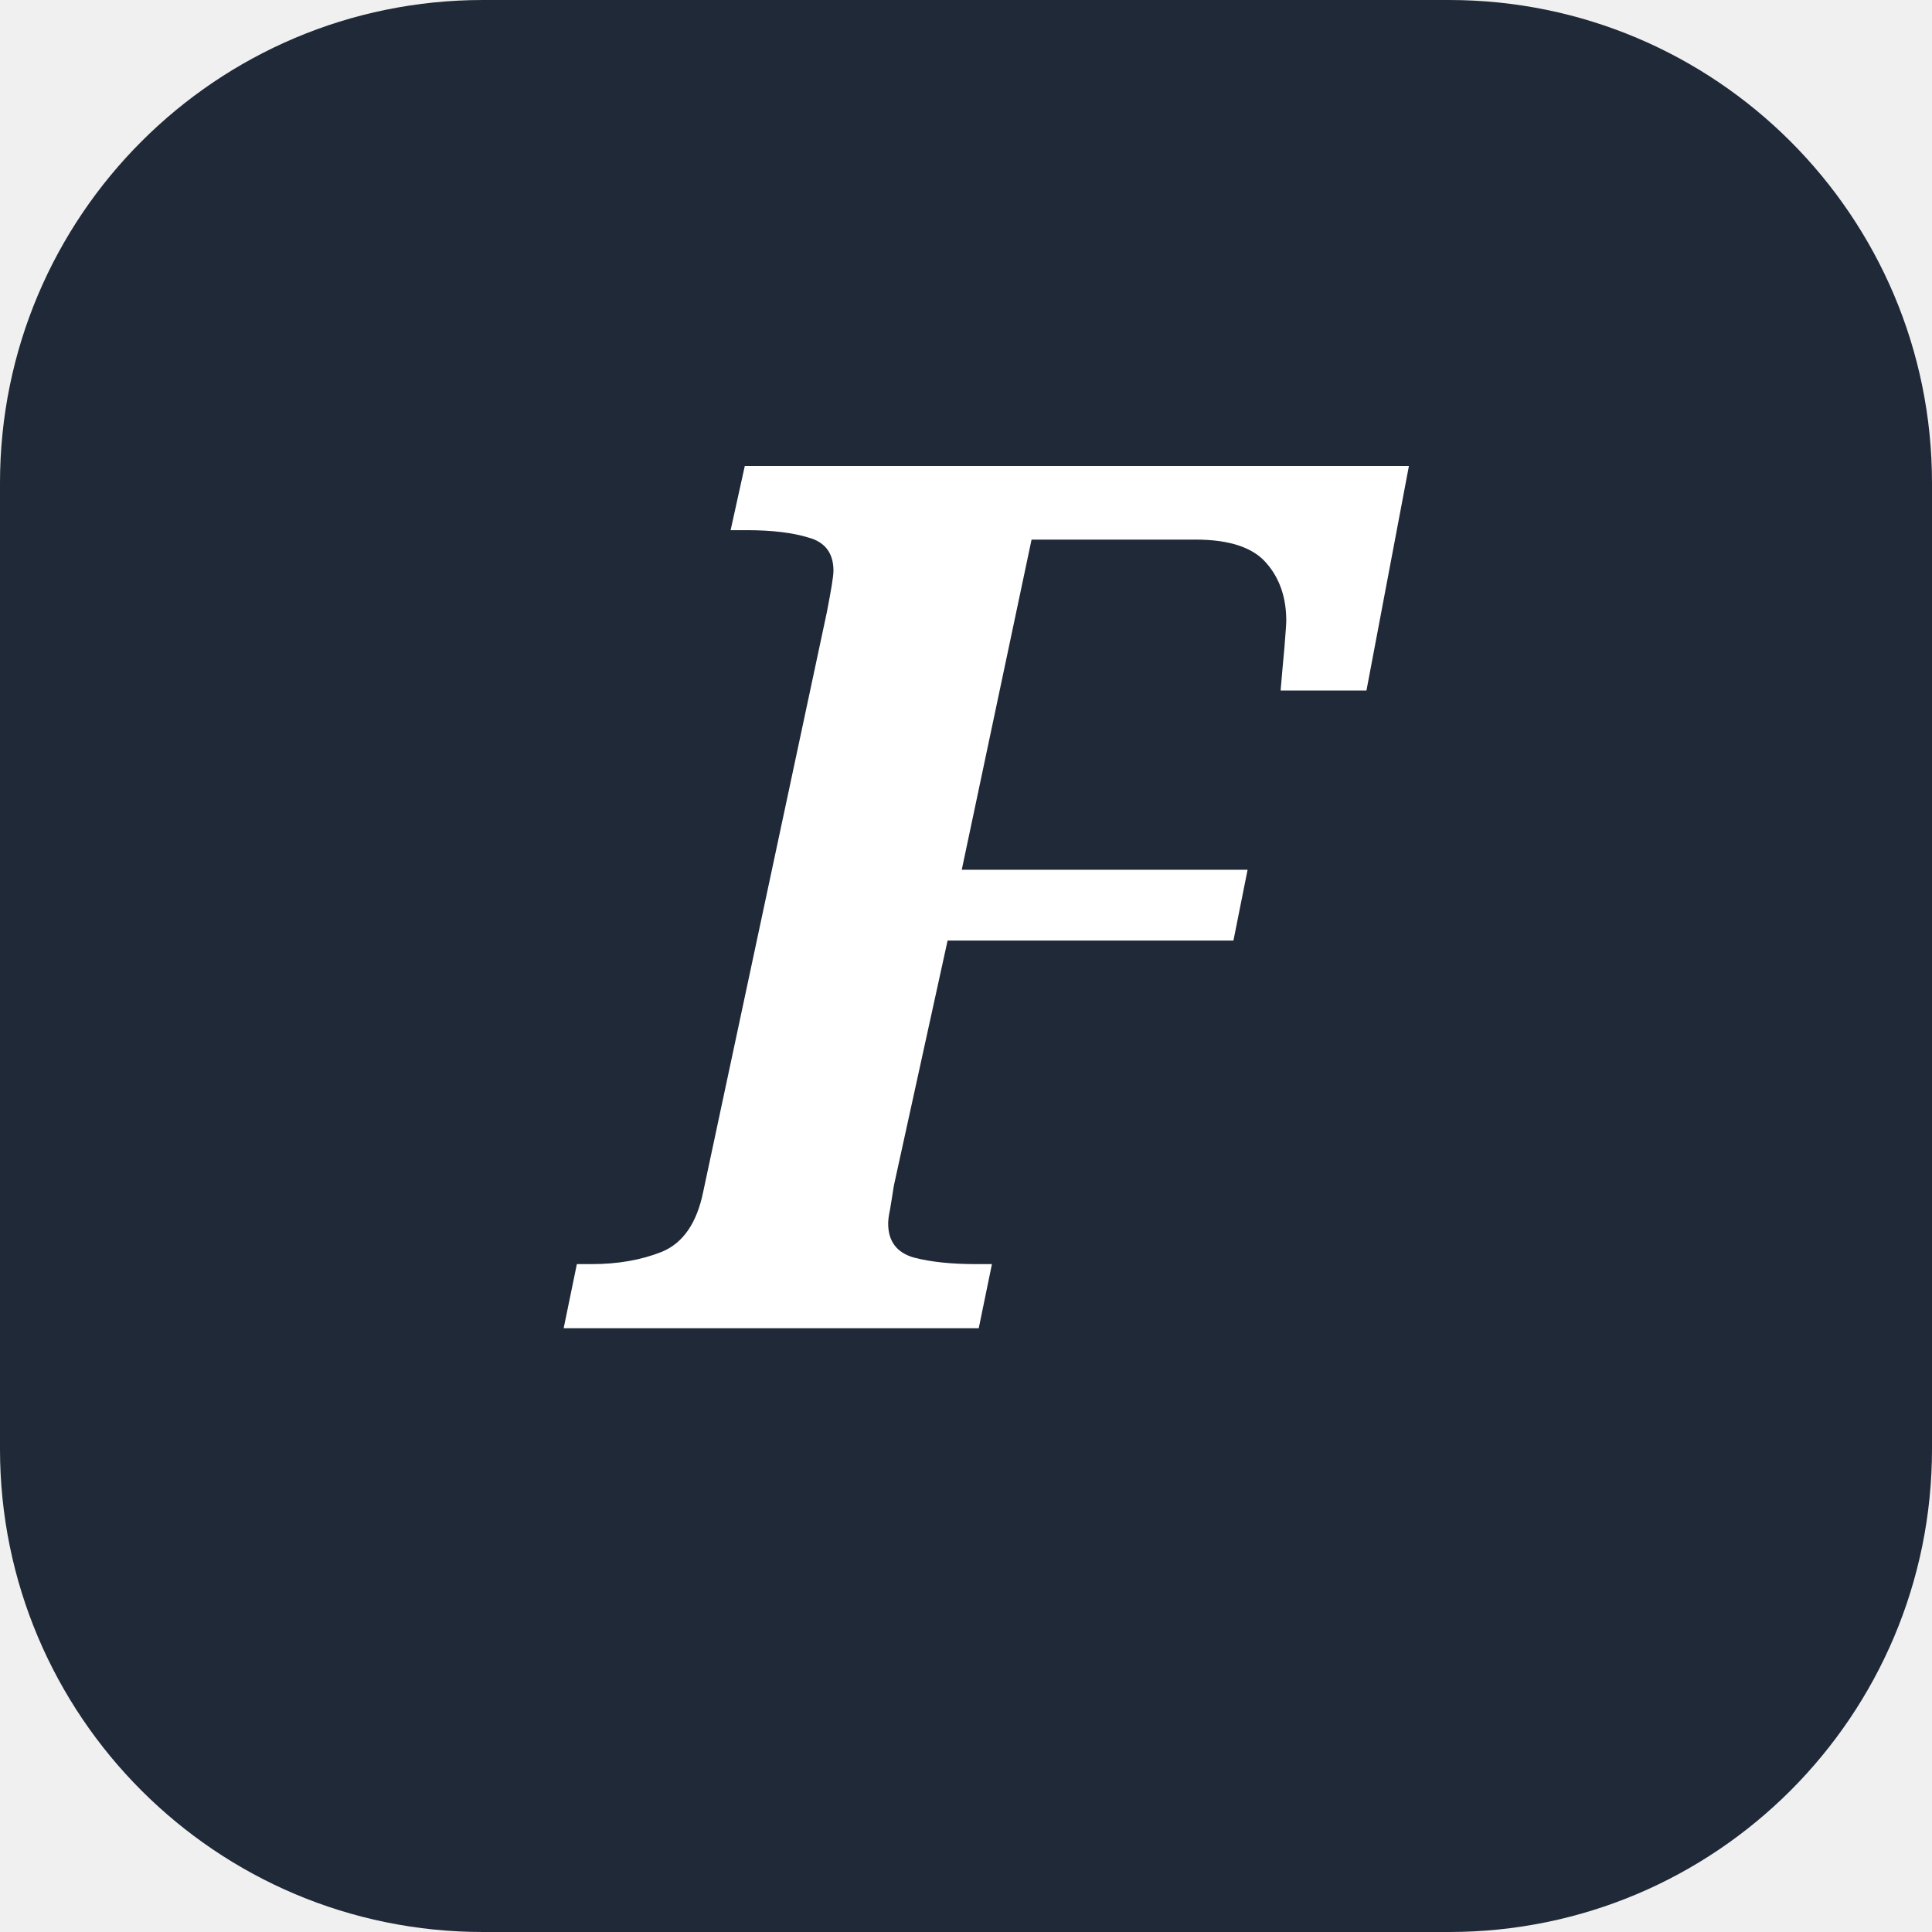
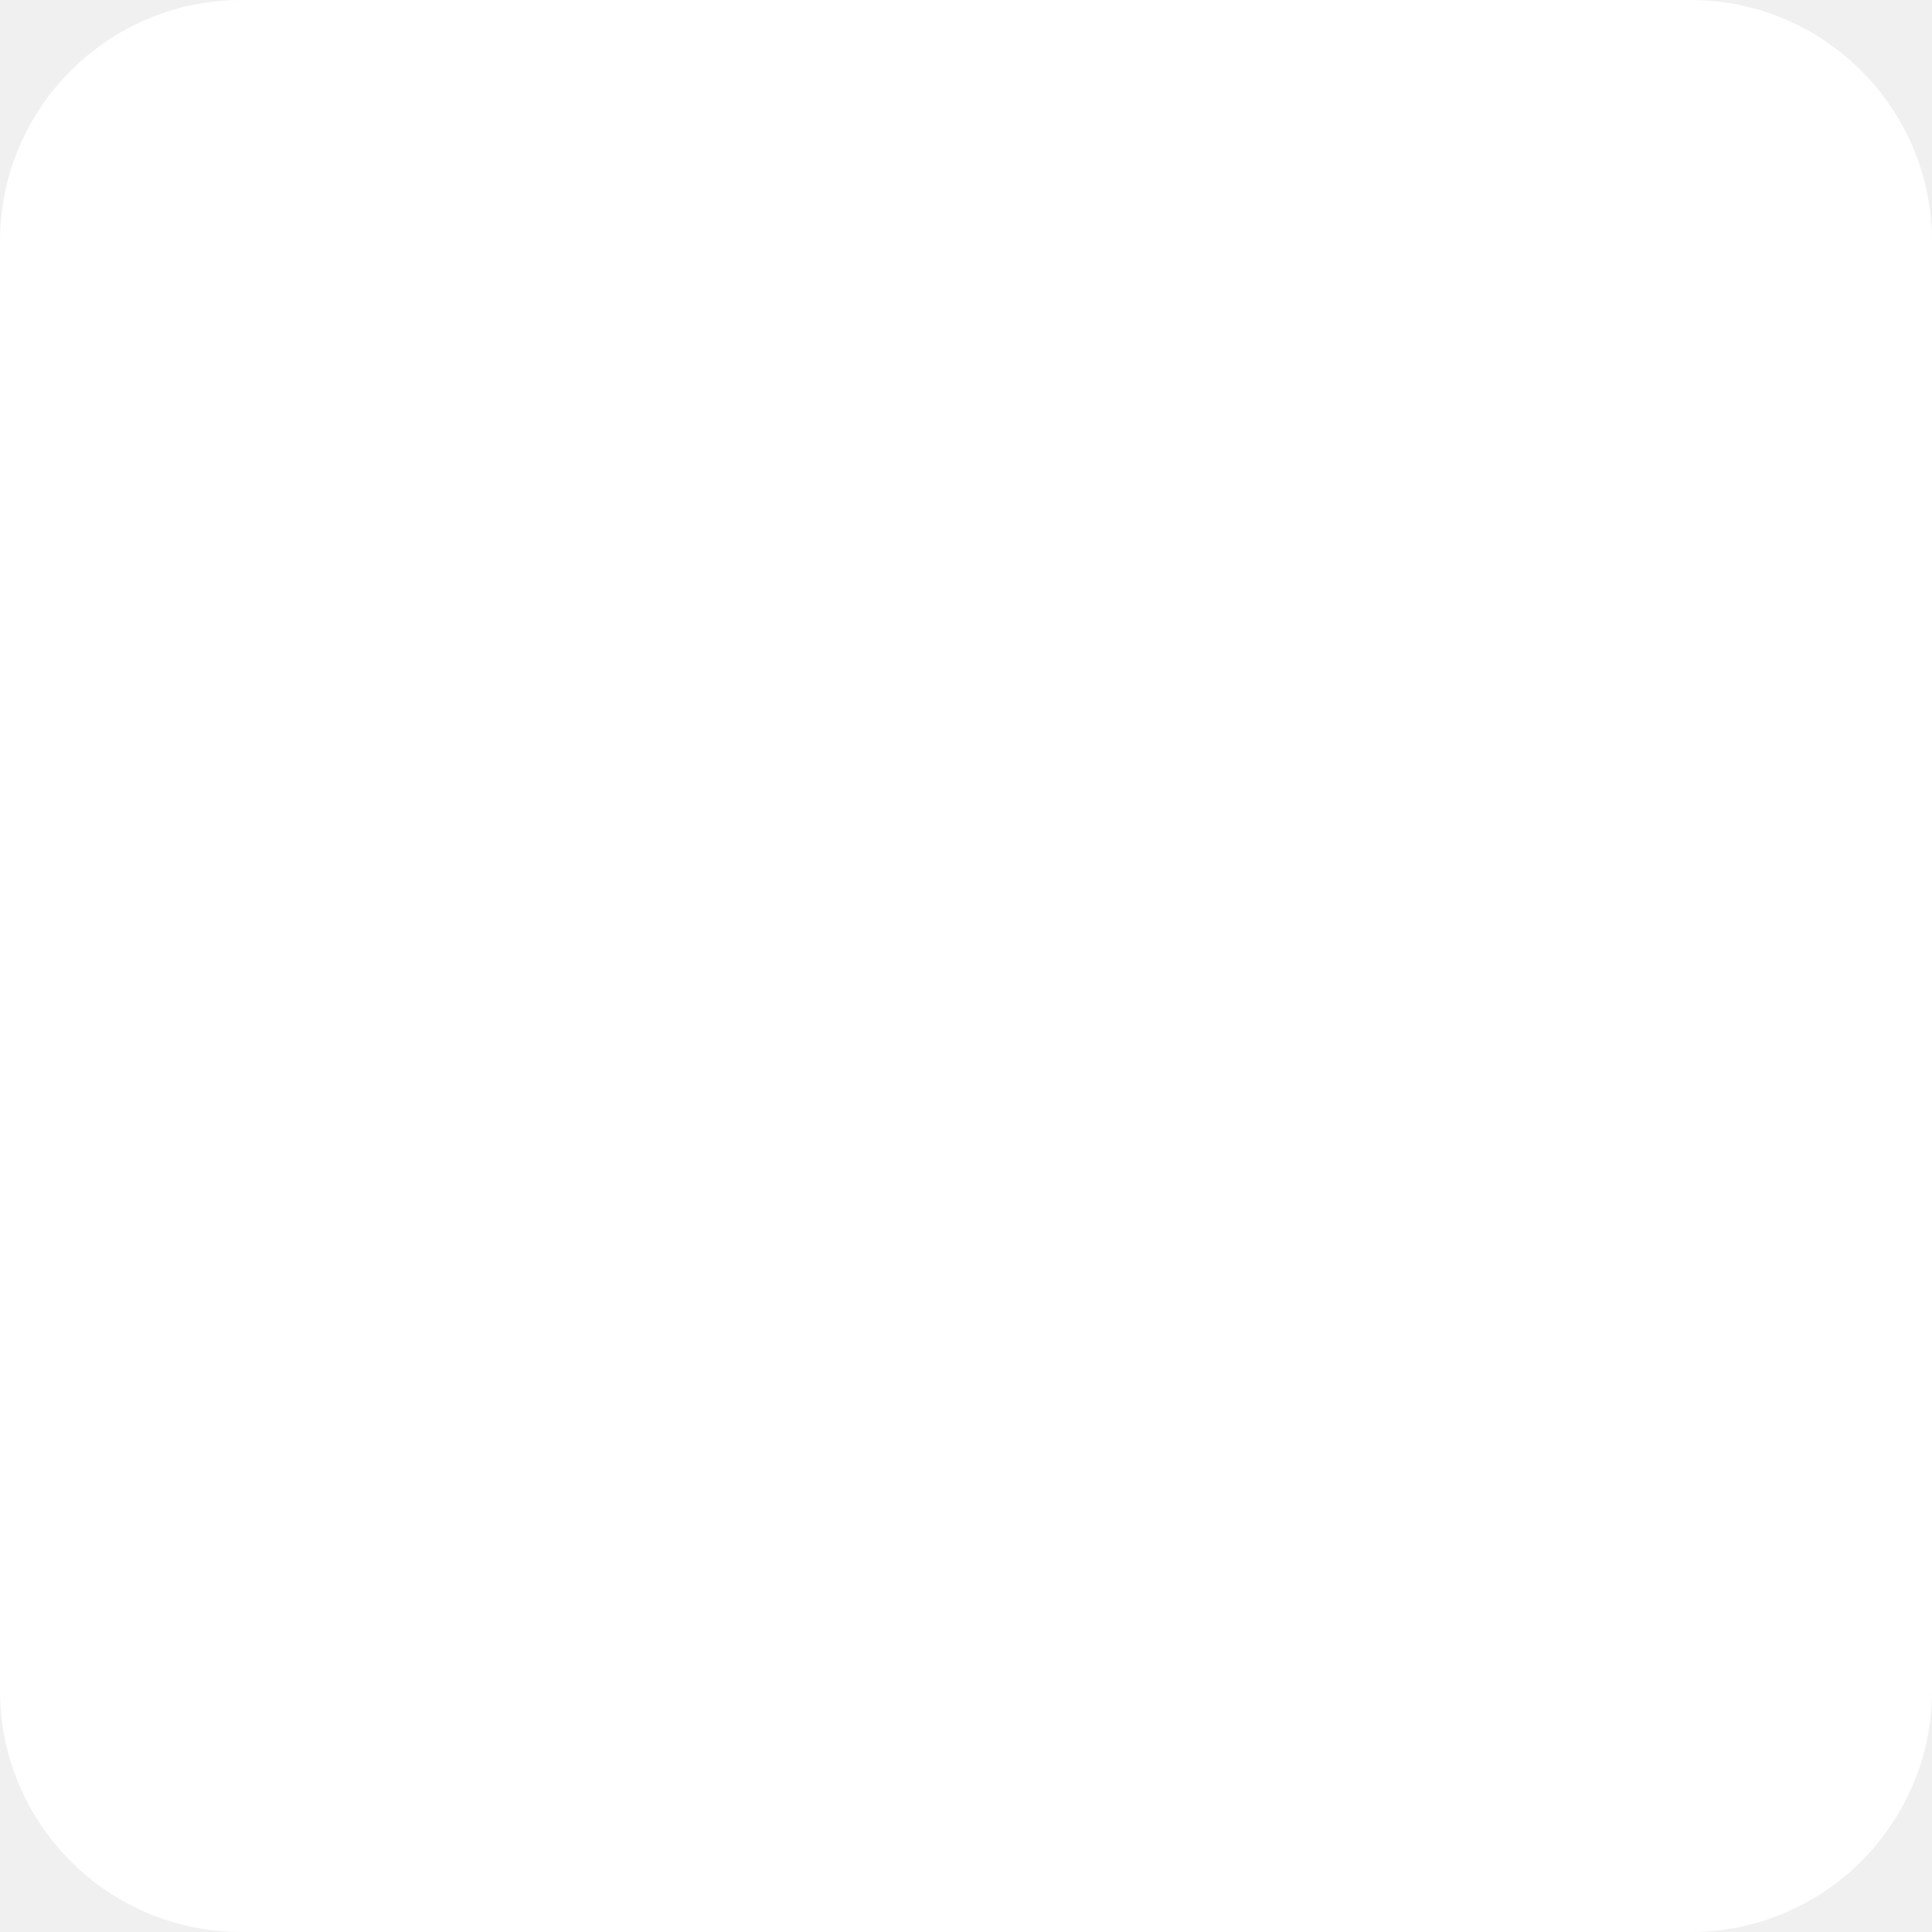
<svg xmlns="http://www.w3.org/2000/svg" width="32" height="32" viewBox="0 0 32 32">
-   <rect width="32" height="32" rx="8" fill="#1f2937" />
-   <text x="16" y="22" text-anchor="middle" fill="white" font-family="serif" font-size="20" font-style="italic" font-weight="bold">F</text>
+   <rect width="32" height="32" rx="4" fill="white" />
+   <g transform="translate(16, 16) scale(0.25) translate(-NaN, -NaN)">
+     
+   </g>
</svg>
